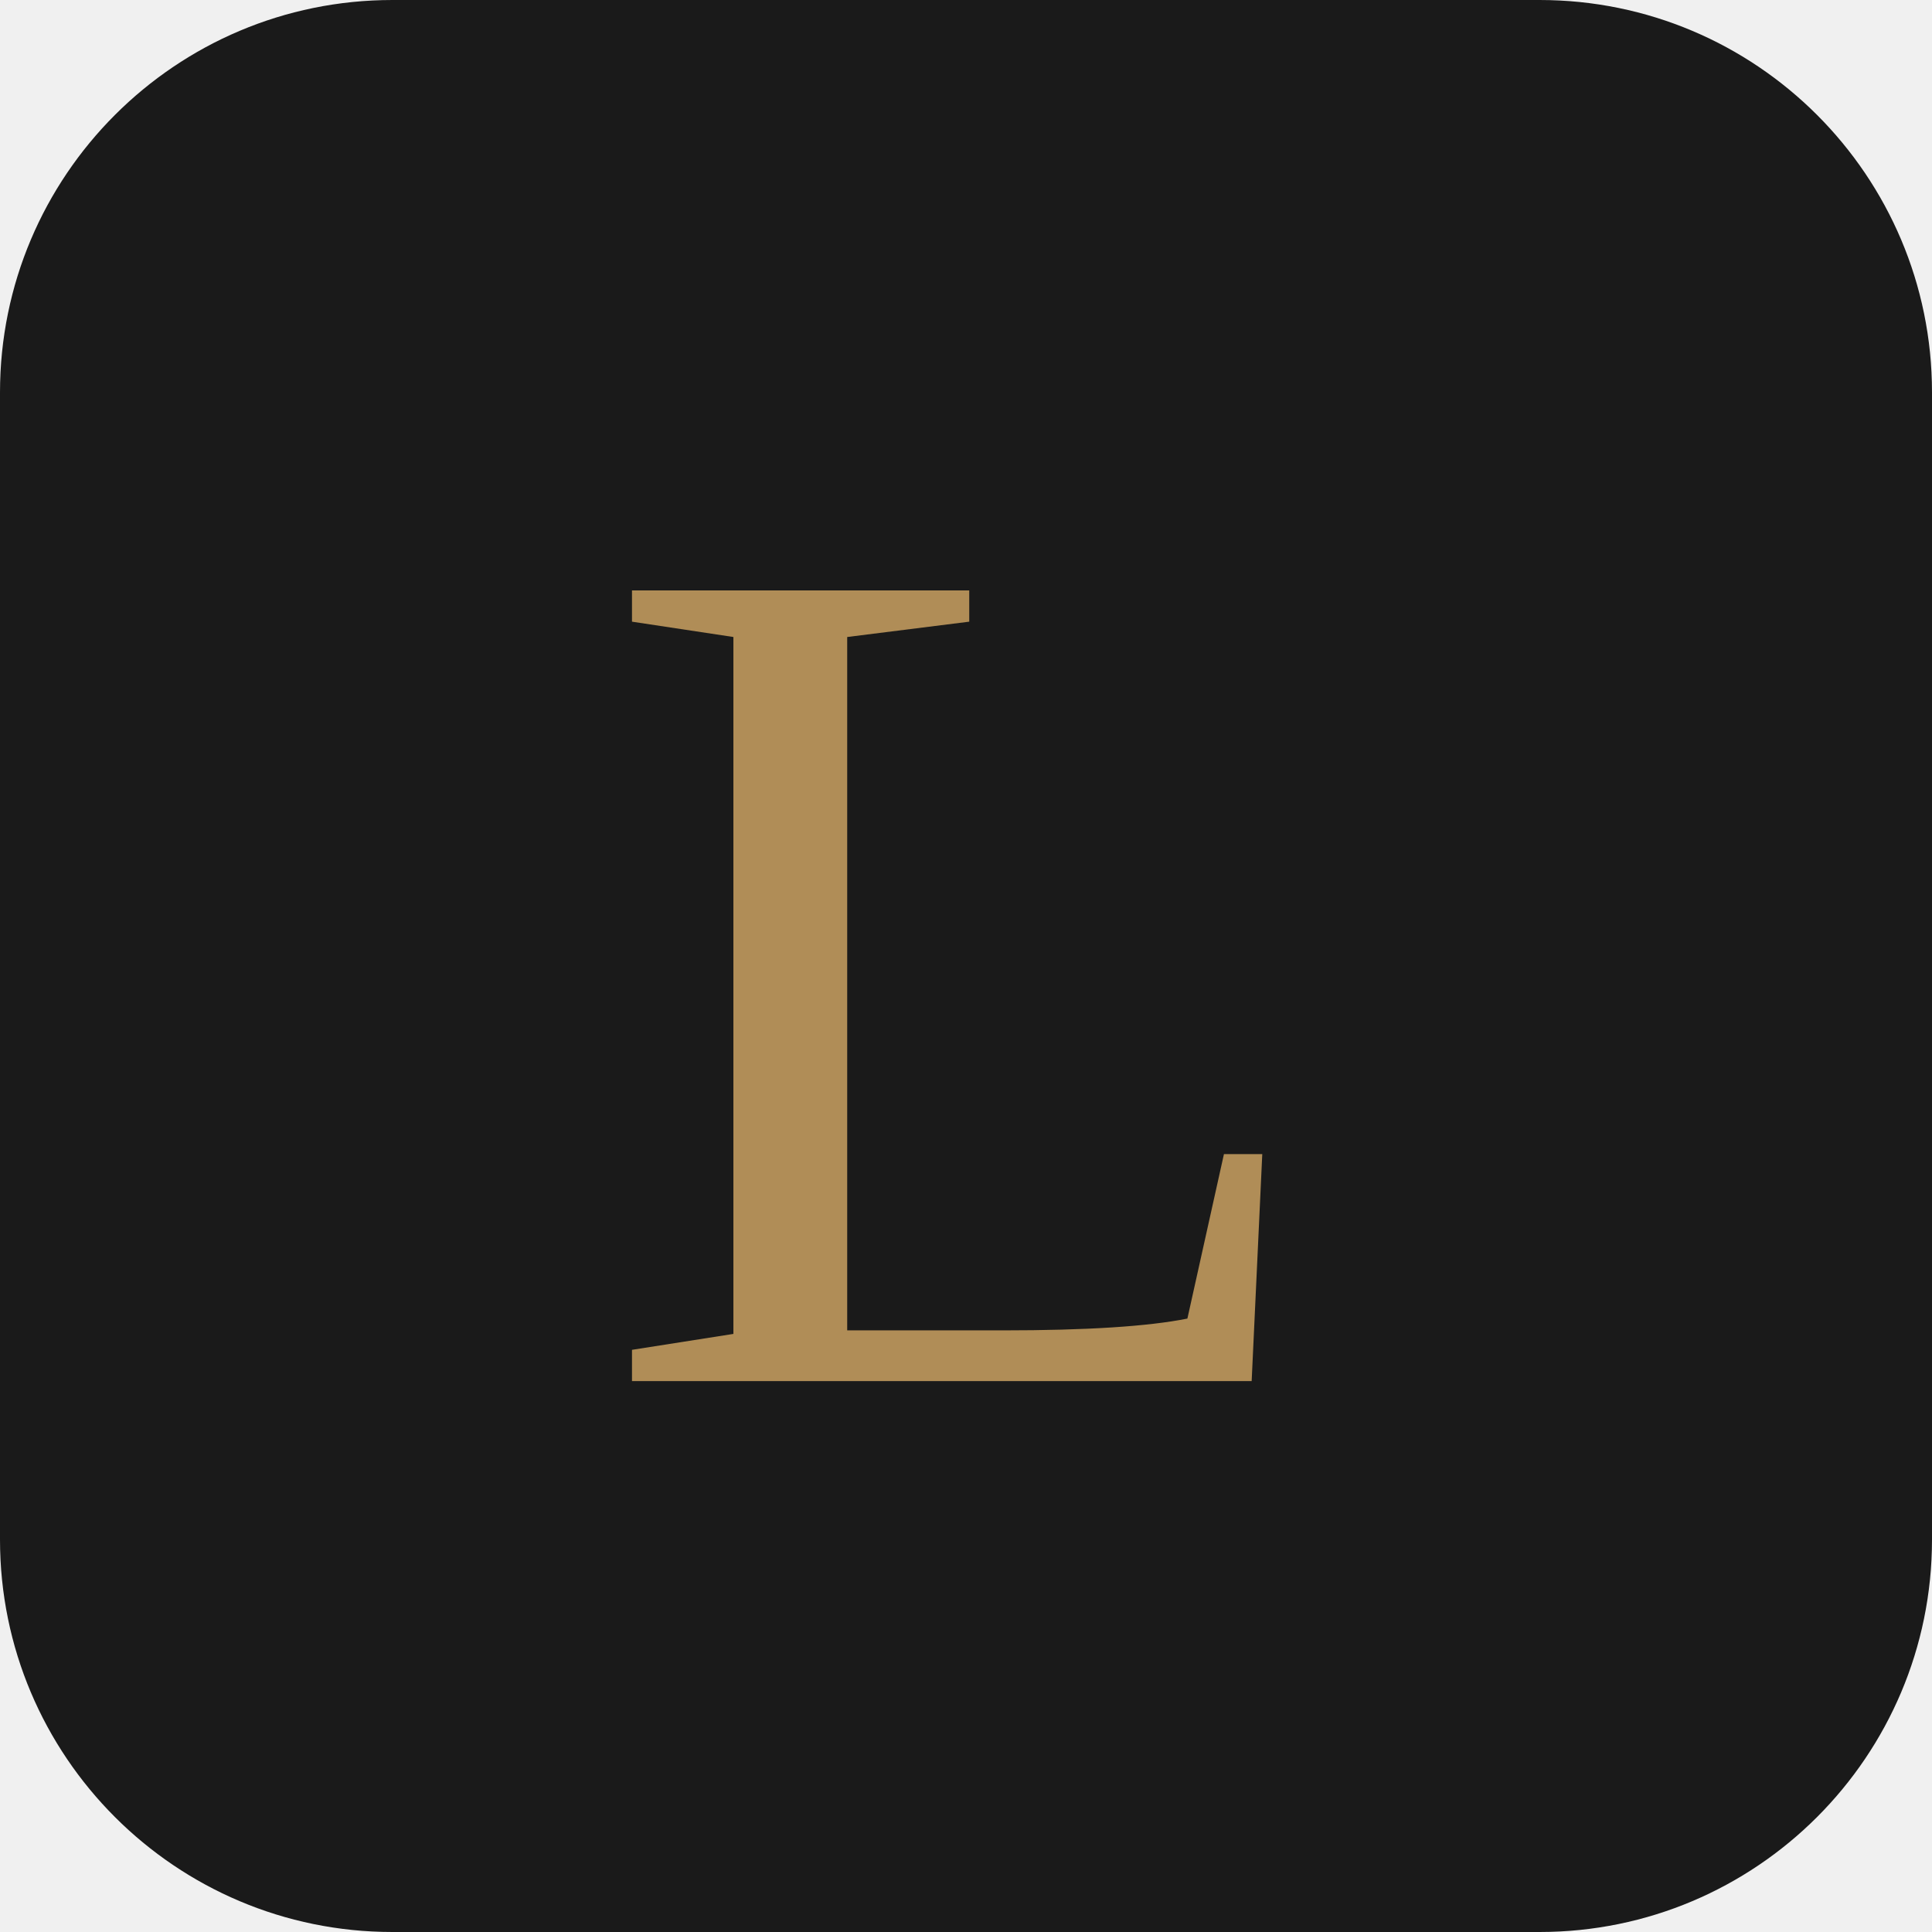
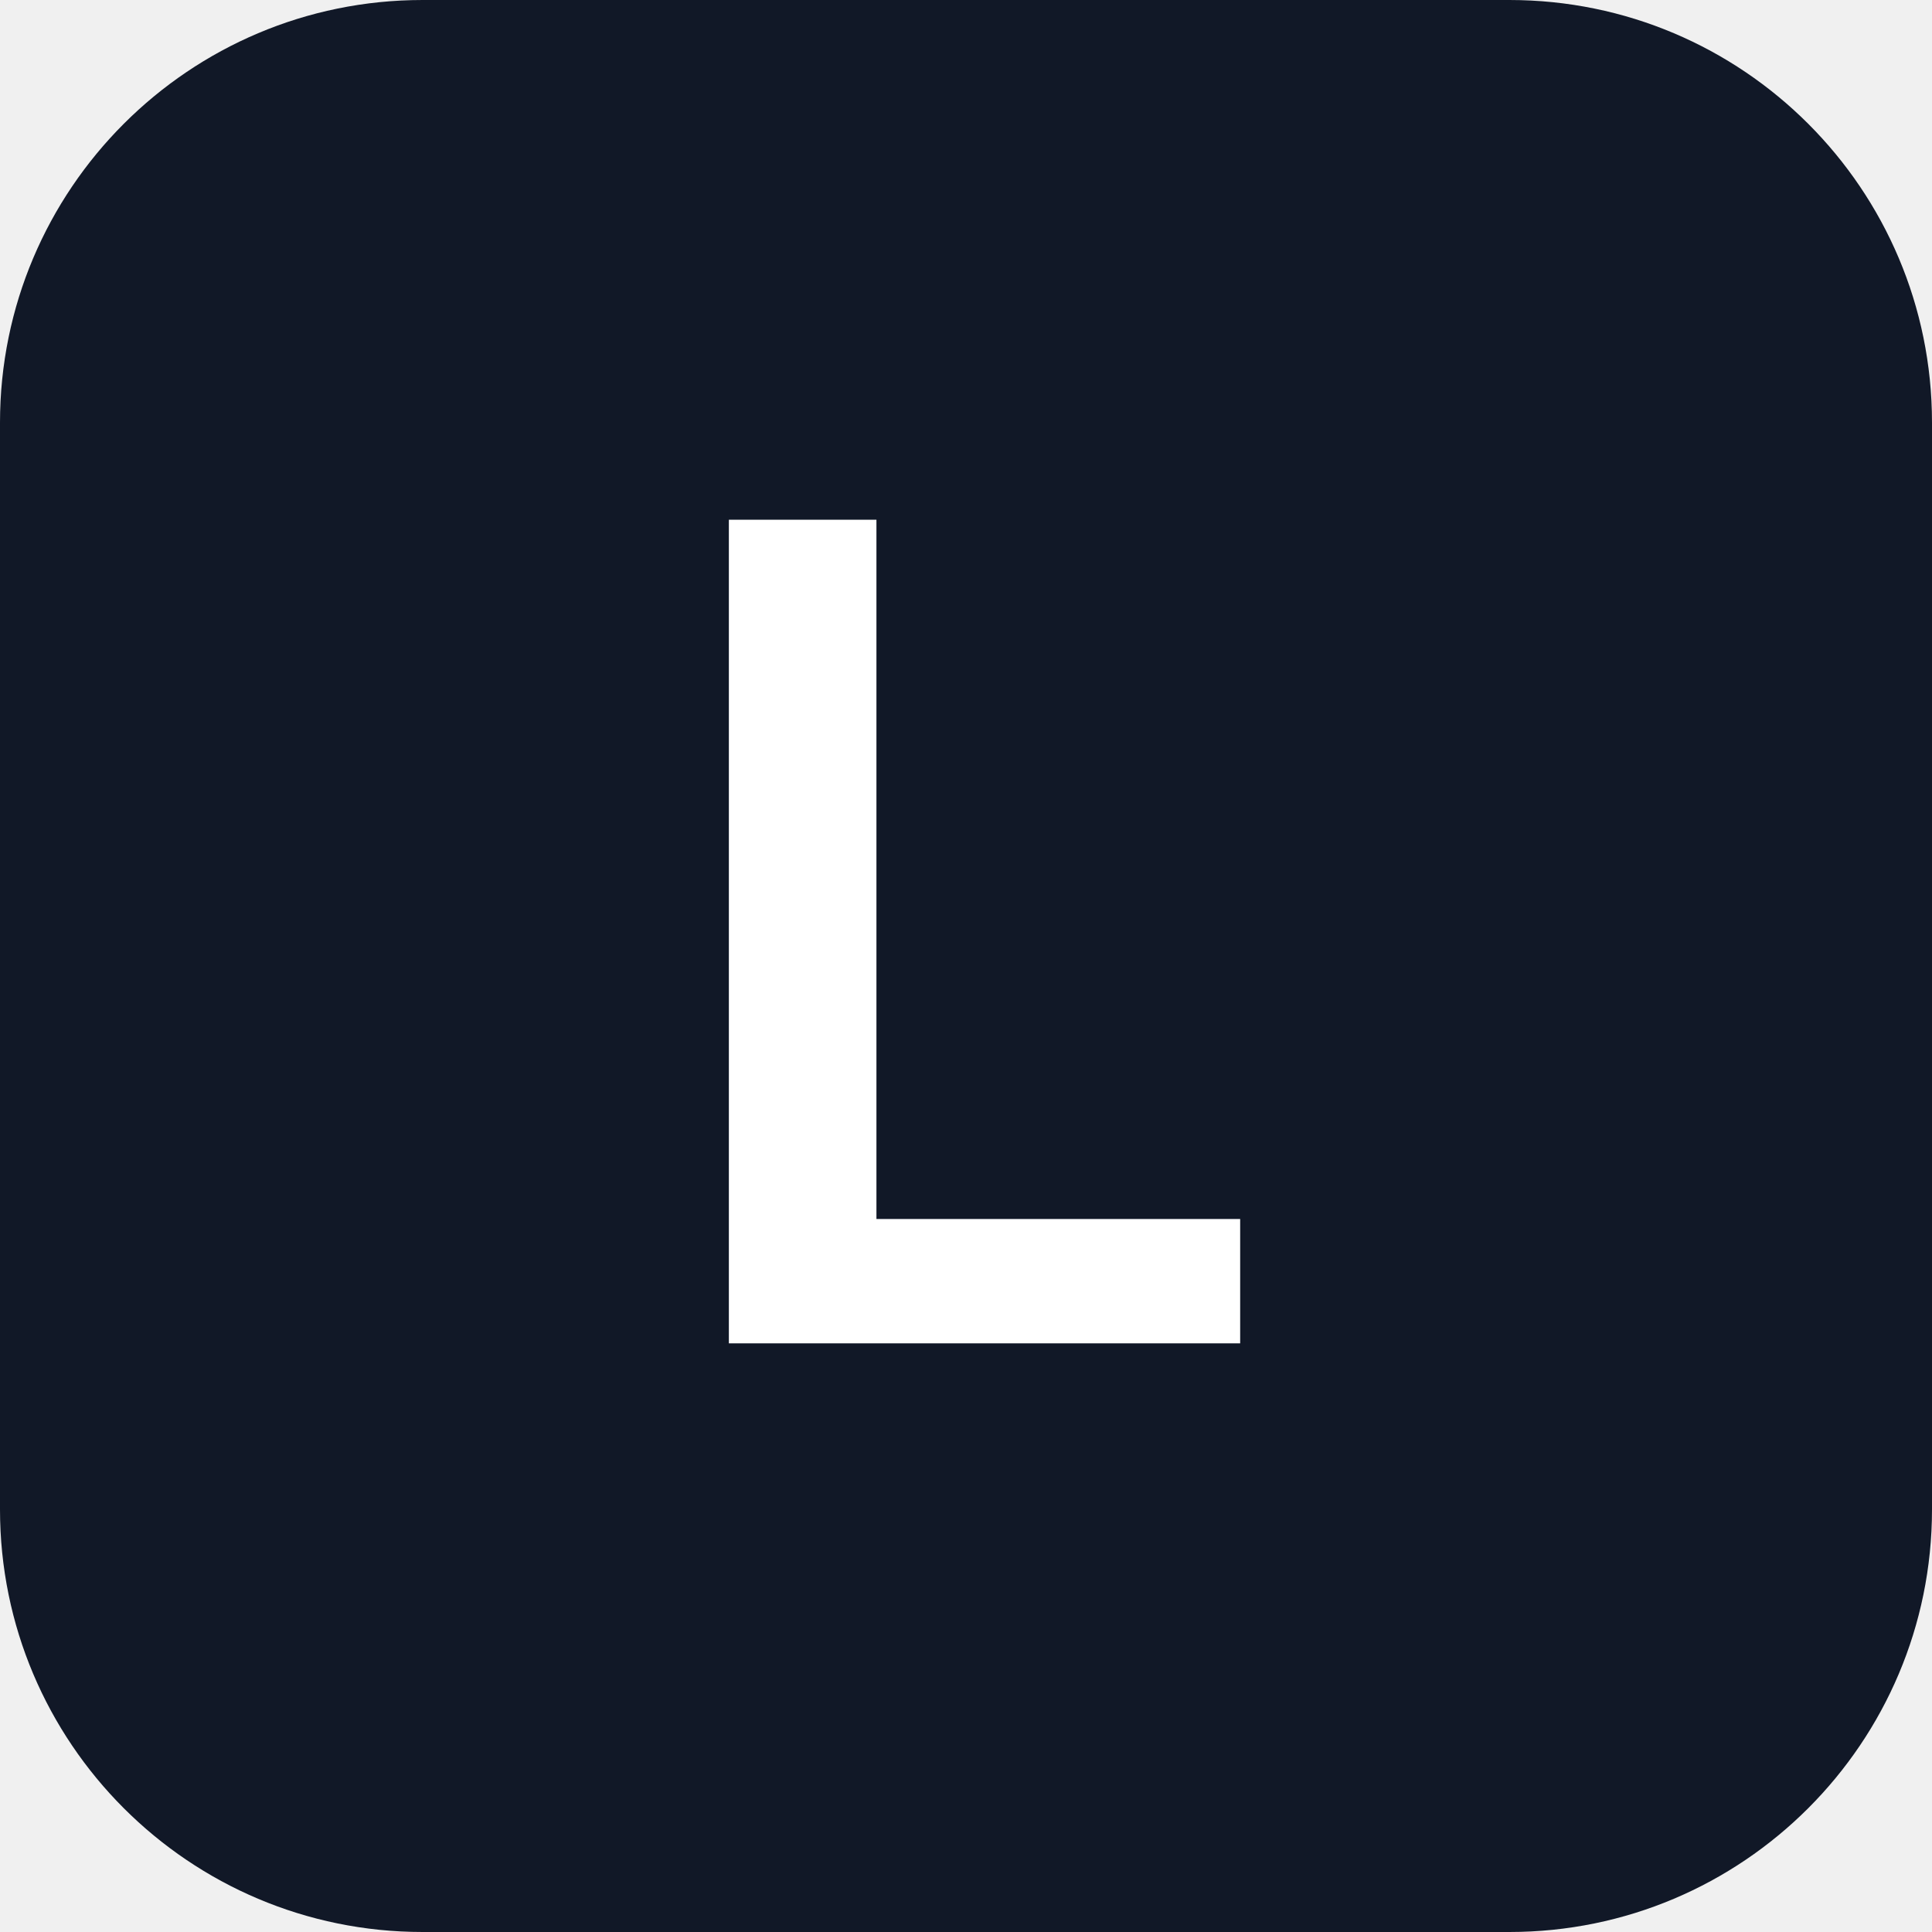
- <svg xmlns="http://www.w3.org/2000/svg" viewBox="0 0 512 512" role="img" aria-label="Lux monogram">
-   <rect width="512" height="512" rx="104" fill="#1A1A1A" />
-   <text x="256" y="366" font-family="Georgia, 'Times New Roman', serif" font-size="320" fill="#B08D57" text-anchor="middle">L</text>
+ <svg xmlns="http://www.w3.org/2000/svg" viewBox="0 0 512 512" role="img" aria-label="Luxe monogram">
+   <rect width="512" height="512" rx="112" fill="#111827" />
+   <text x="256" y="356" font-family="-apple-system, 'Segoe UI', Inter, sans-serif" font-size="300" font-weight="600" fill="#FFFFFF" text-anchor="middle">L</text>
</svg>
